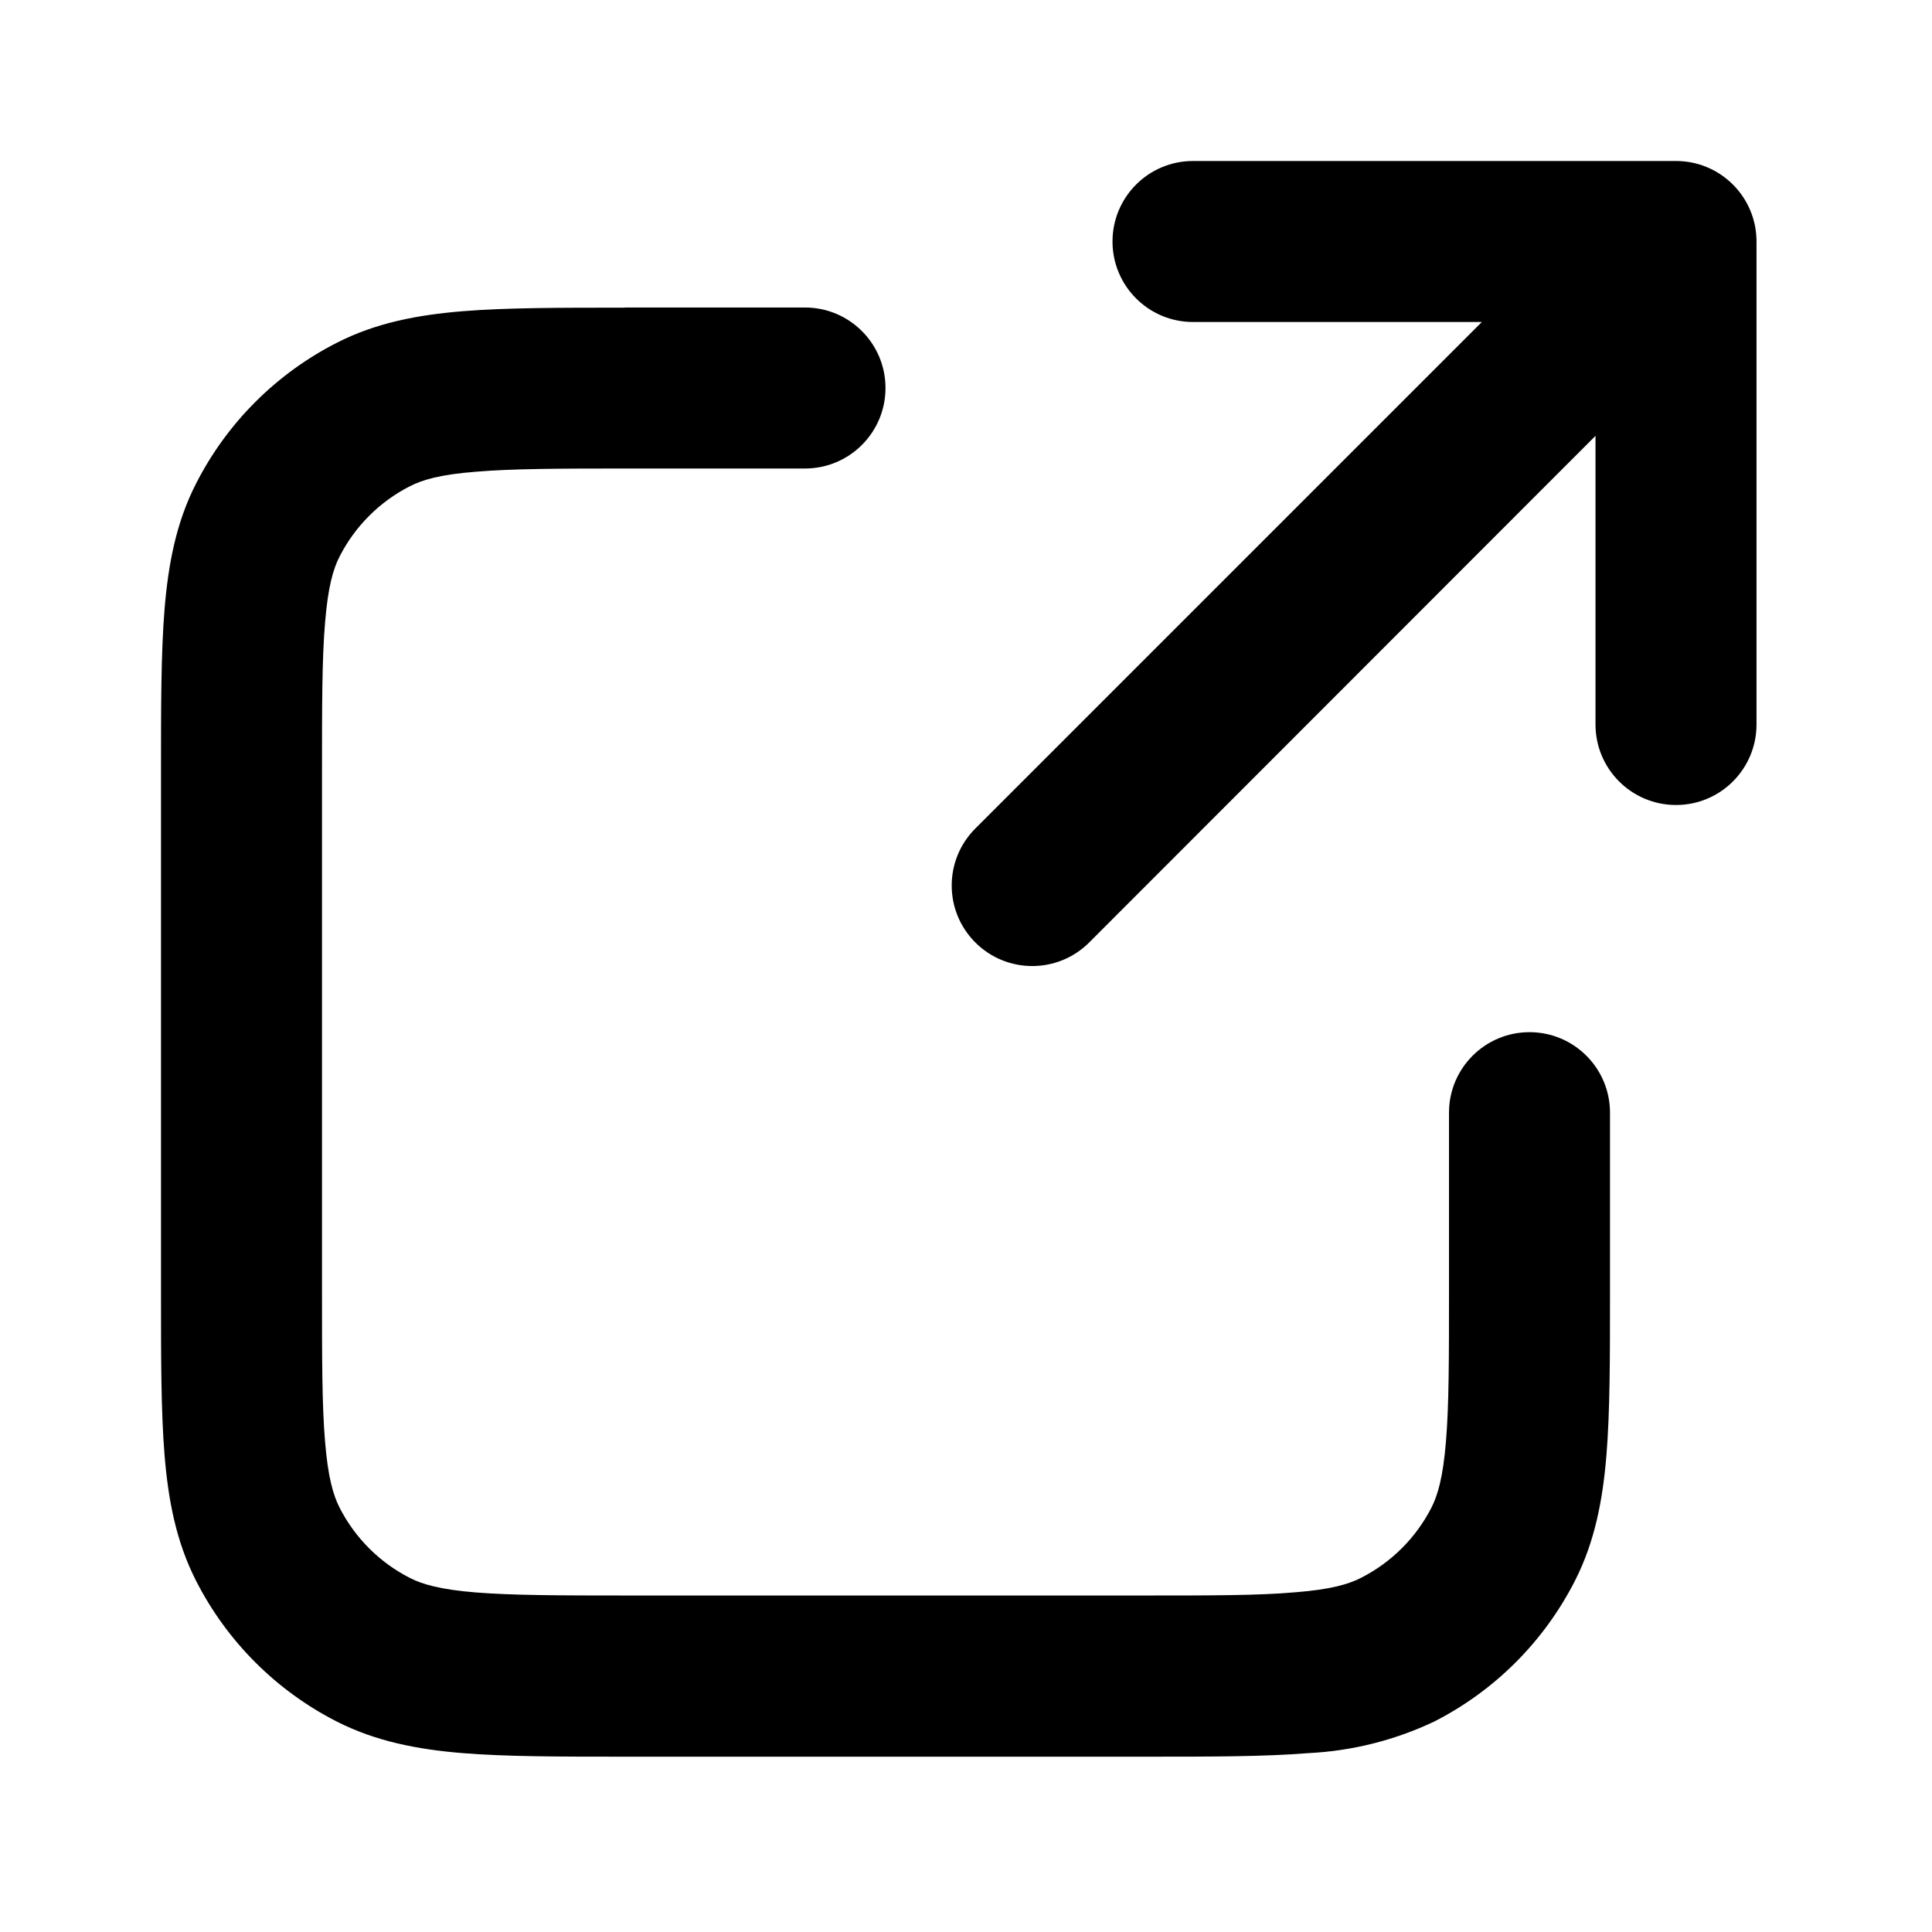
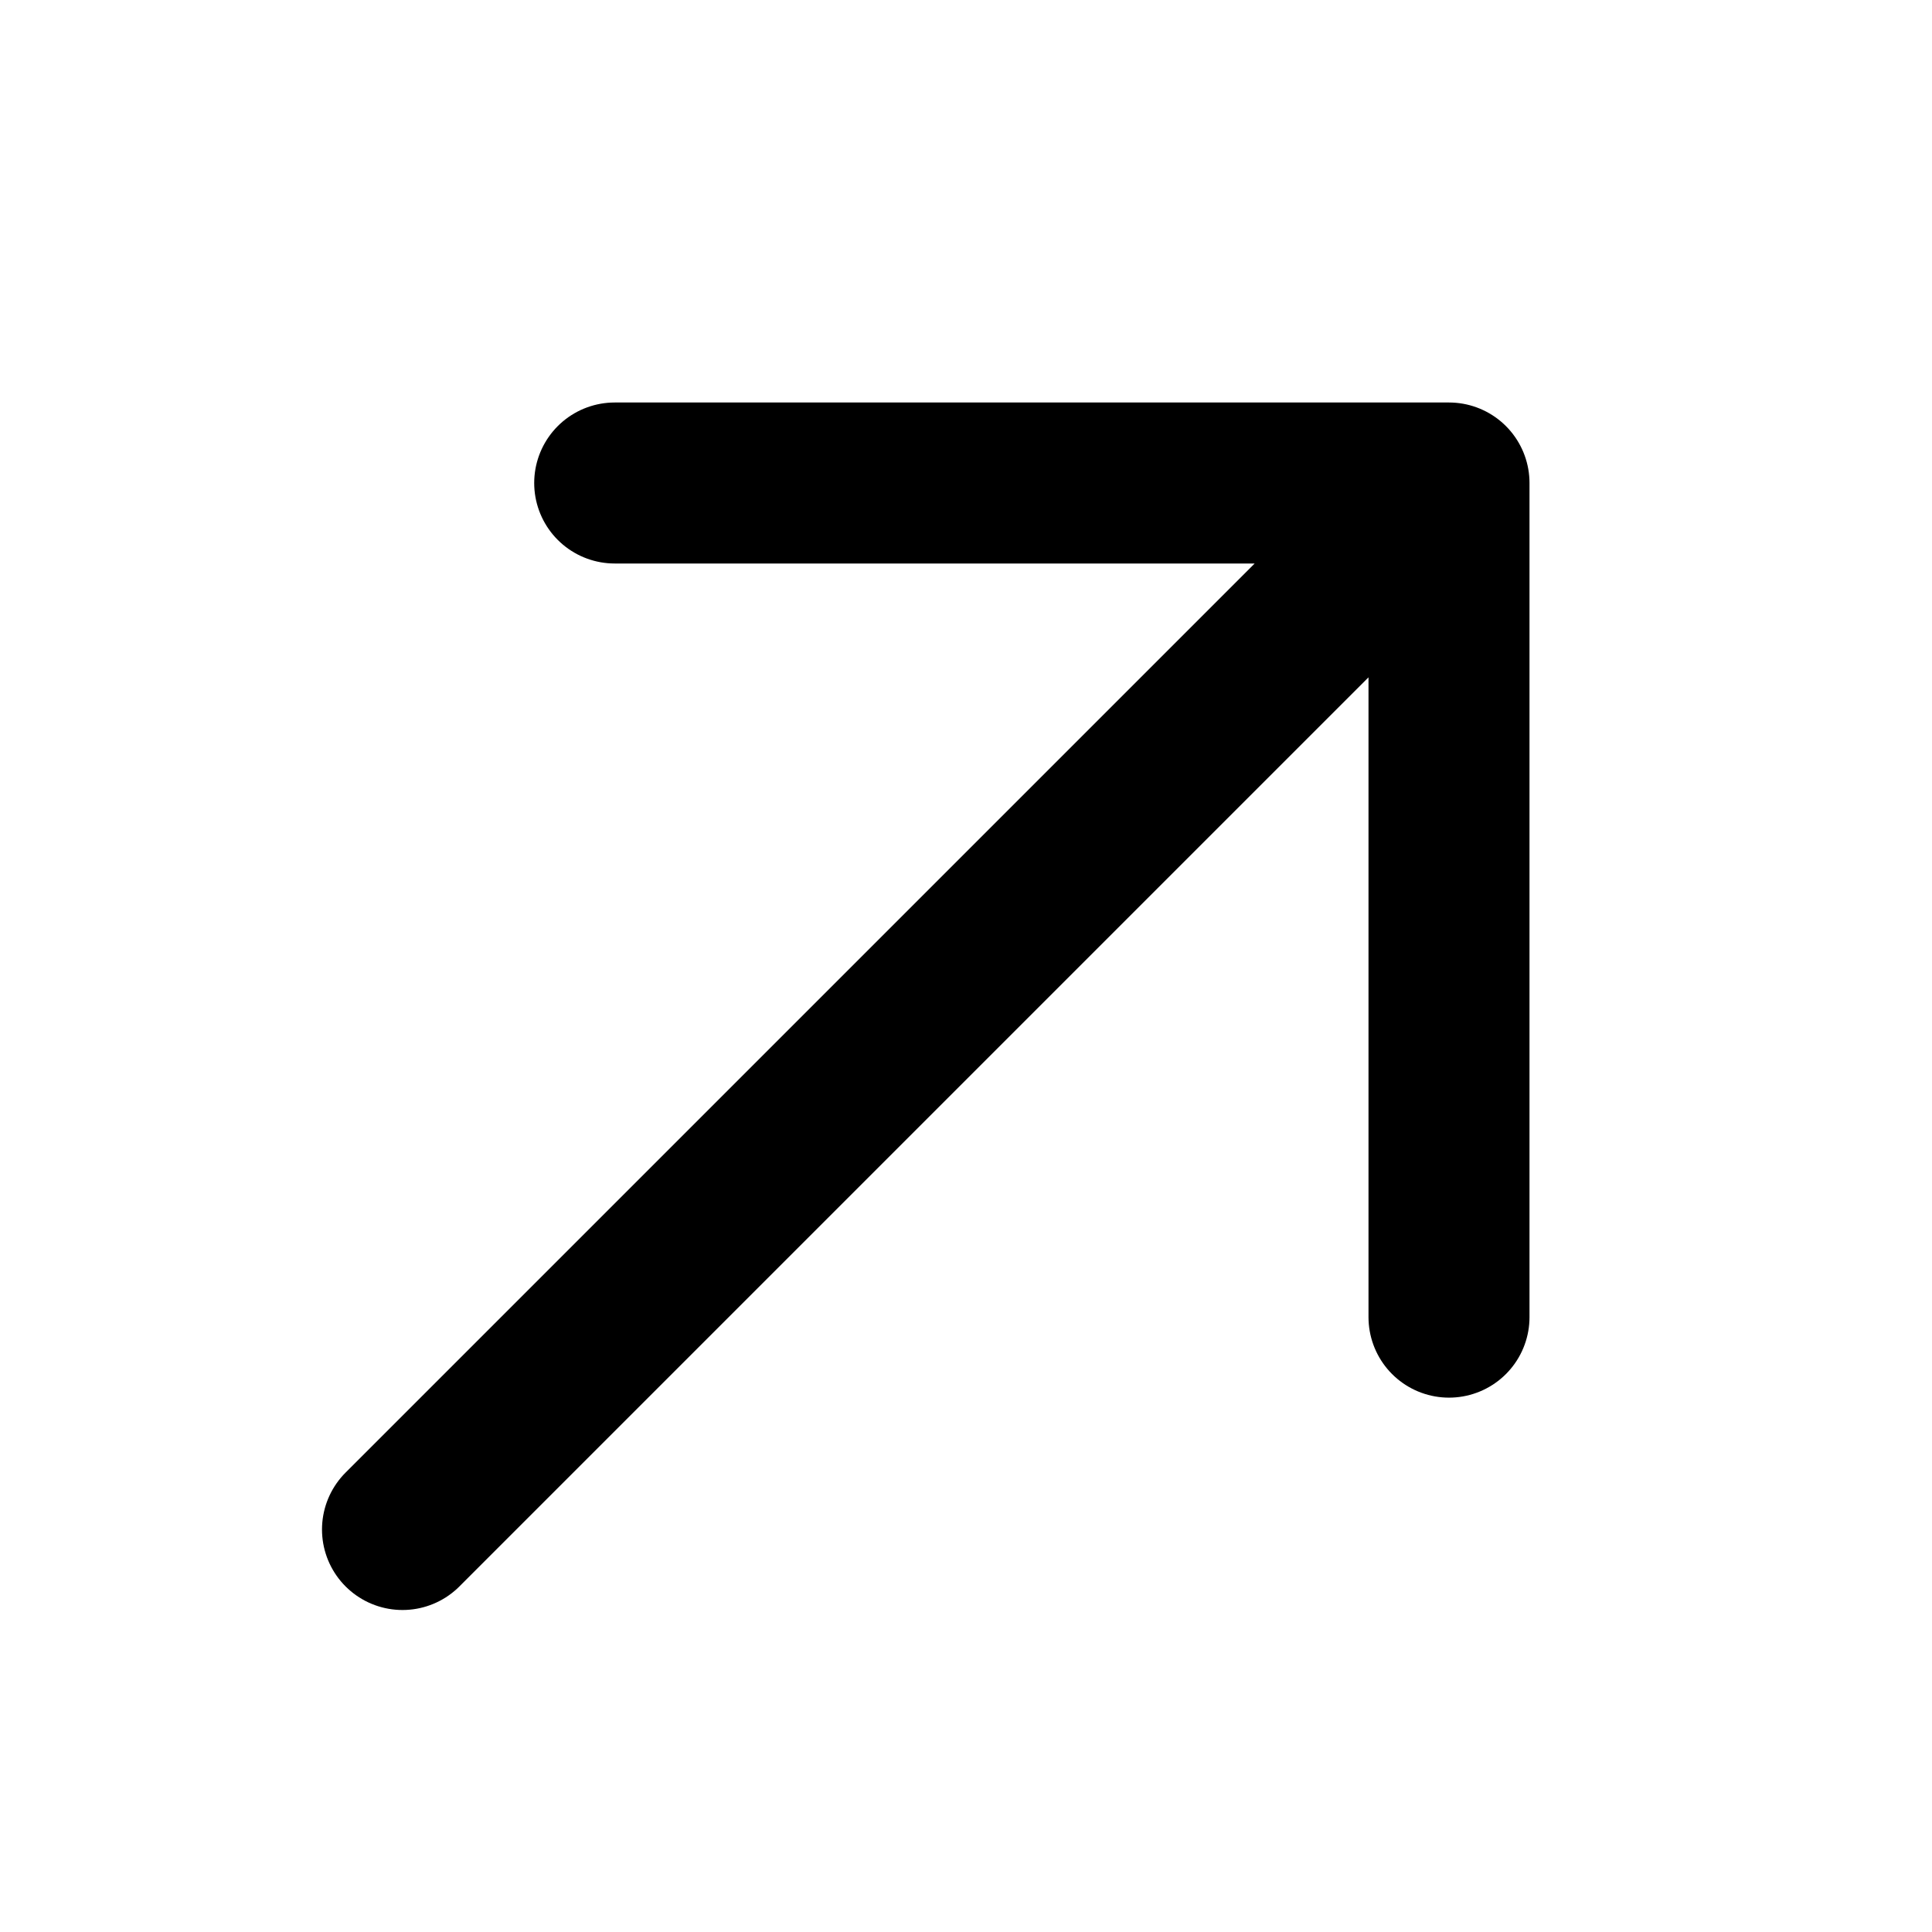
- <svg xmlns="http://www.w3.org/2000/svg" width="12" height="12" fill="currentColor" viewBox="0 0 12 12">
-   <path fill-rule="evenodd" d="M6.91 1.5a.5.5 0 0 1 .5-.5h3a.5.5 0 0 1 .5.5v3a.5.5 0 0 1-1 0V2.707L6.765 5.854a.5.5 0 1 1-.707-.708L9.204 2H7.41a.5.5 0 0 1-.5-.5Zm-3.03.41H5a.5.5 0 1 1 0 1H3.9c-.428 0-.72.001-.944.02-.22.017-.332.05-.41.09a1 1 0 0 0-.437.437c-.04.078-.072.19-.09.41C2 4.09 2 4.381 2 4.81v3.2c0 .428 0 .72.019.944.018.22.05.331.09.41a1 1 0 0 0 .437.437c.078.04.19.072.41.09.225.018.516.019.944.019h3.2c.428 0 .72 0 .944-.02.22-.017.332-.05.41-.09a1 1 0 0 0 .437-.436c.04-.079.072-.19.09-.41C9 8.73 9 8.44 9 8.011v-1.1a.5.5 0 1 1 1 0v1.12c0 .403 0 .735-.022 1.006-.023.28-.072.539-.196.782a2 2 0 0 1-.874.874 2.059 2.059 0 0 1-.782.196c-.27.022-.603.022-1.005.022H3.879c-.402 0-.734 0-1.005-.022-.281-.023-.54-.073-.782-.196a2 2 0 0 1-.874-.874c-.124-.243-.173-.501-.196-.782C1 8.766 1 8.434 1 8.03V4.79c0-.402 0-.735.022-1.005.023-.281.072-.54.196-.782a2 2 0 0 1 .874-.874c.243-.124.501-.173.782-.196.27-.022.603-.022 1.005-.022Z" clip-rule="evenodd" />
+ <svg xmlns="http://www.w3.org/2000/svg" width="12" height="12" viewBox="0 0 12 12" fill="none">
+   <path d="M9 8.181V3H3.818M9 3L2.5 9.5" stroke-linecap="round" stroke-linejoin="round" stroke="currentColor" />
</svg>
